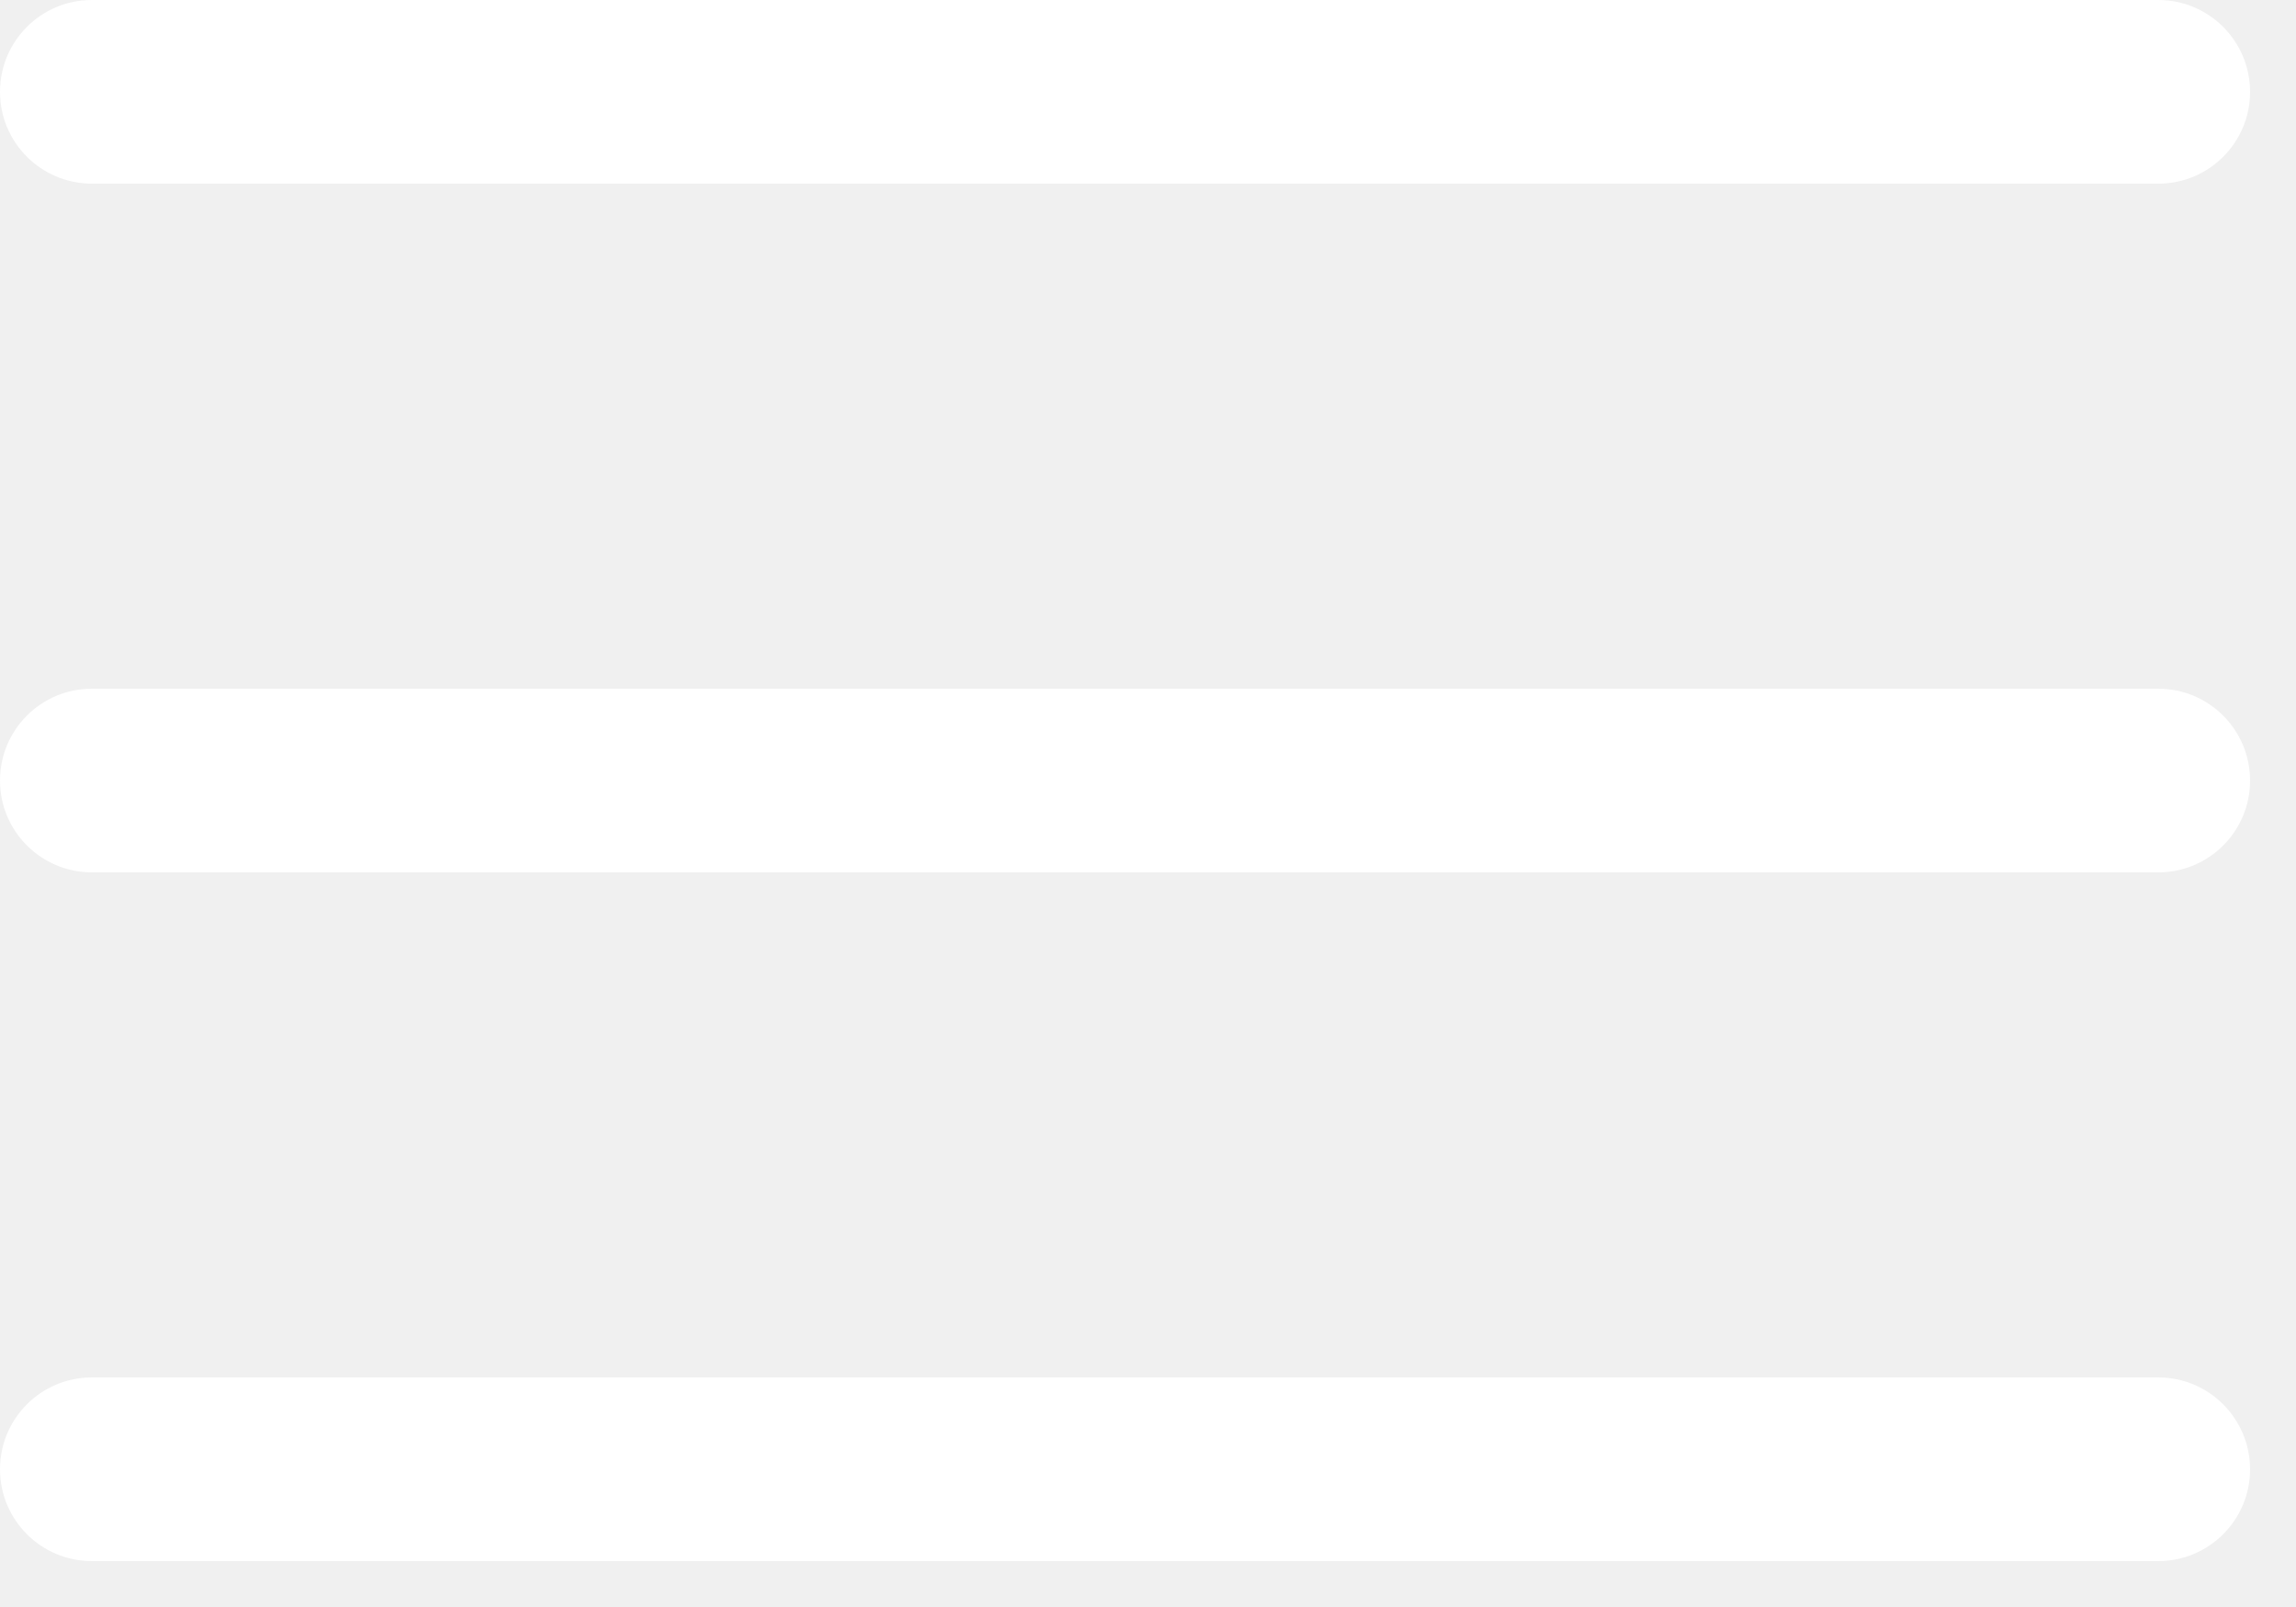
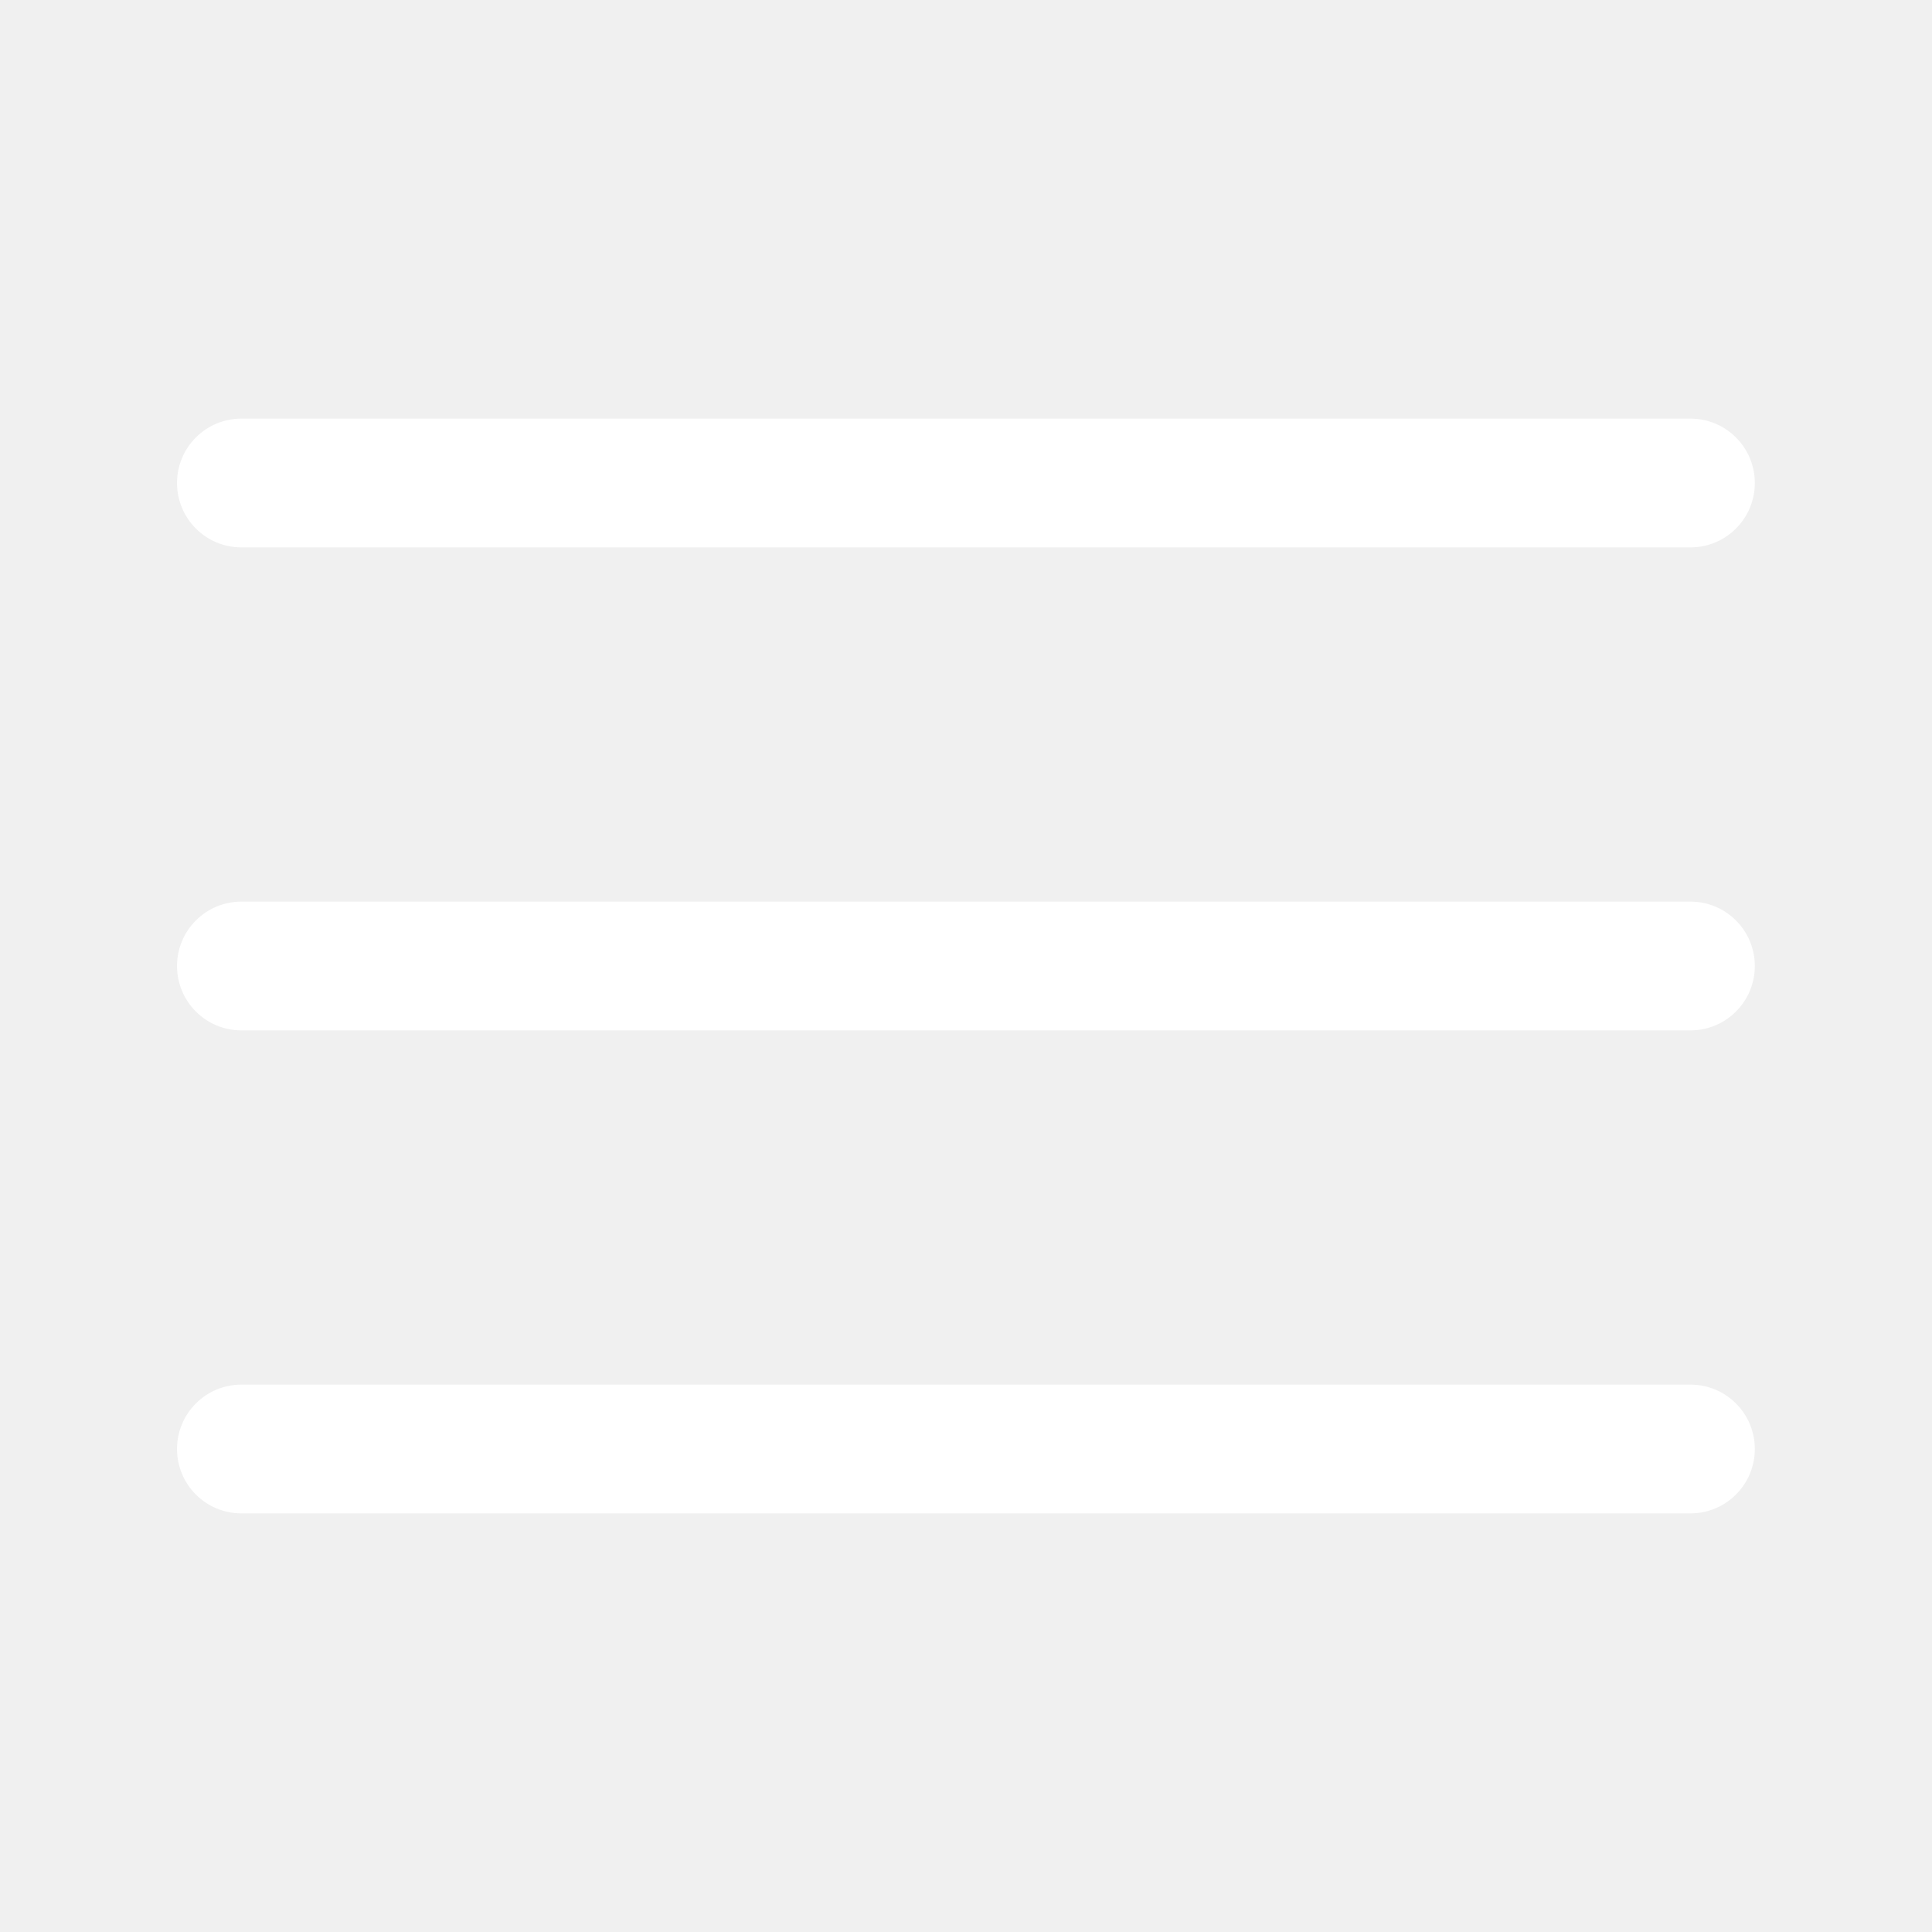
- <svg xmlns="http://www.w3.org/2000/svg" width="20" height="14" viewBox="0 0 20 14" fill="none">
-   <path d="M18.8 12C19.242 12 19.599 12.358 19.6 12.8C19.6 13.242 19.242 13.6 18.8 13.6H0.8C0.358 13.6 0 13.242 0 12.8C0 12.358 0.358 12 0.8 12H18.8ZM18.8 6C19.242 6 19.599 6.358 19.6 6.8C19.6 7.242 19.242 7.6 18.8 7.6H0.8C0.358 7.599 0 7.242 0 6.8C0 6.358 0.358 6 0.8 6H18.8ZM18.8 0C19.242 0 19.599 0.358 19.6 0.8C19.6 1.242 19.242 1.6 18.8 1.6H0.8C0.358 1.599 0 1.242 0 0.8C0 0.358 0.358 0 0.8 0H18.8Z" fill="white" />
+ <svg xmlns="http://www.w3.org/2000/svg" width="24" height="24" viewBox="0 0 24 24" fill="none">
+   <path d="M20.999 17.2C21.441 17.2 21.799 17.558 21.799 18C21.799 18.442 21.441 18.8 20.999 18.8H2.999C2.557 18.8 2.199 18.442 2.199 18C2.199 17.558 2.557 17.2 2.999 17.2H20.999ZM20.999 11.2C21.441 11.2 21.799 11.558 21.799 12C21.799 12.442 21.441 12.8 20.999 12.8H2.999C2.557 12.8 2.199 12.442 2.199 12C2.199 11.558 2.557 11.2 2.999 11.2H20.999ZM20.999 5.2C21.441 5.2 21.799 5.558 21.799 6C21.799 6.442 21.441 6.8 20.999 6.8H2.999C2.557 6.8 2.199 6.442 2.199 6C2.199 5.558 2.557 5.2 2.999 5.2H20.999Z" fill="white" />
</svg>
